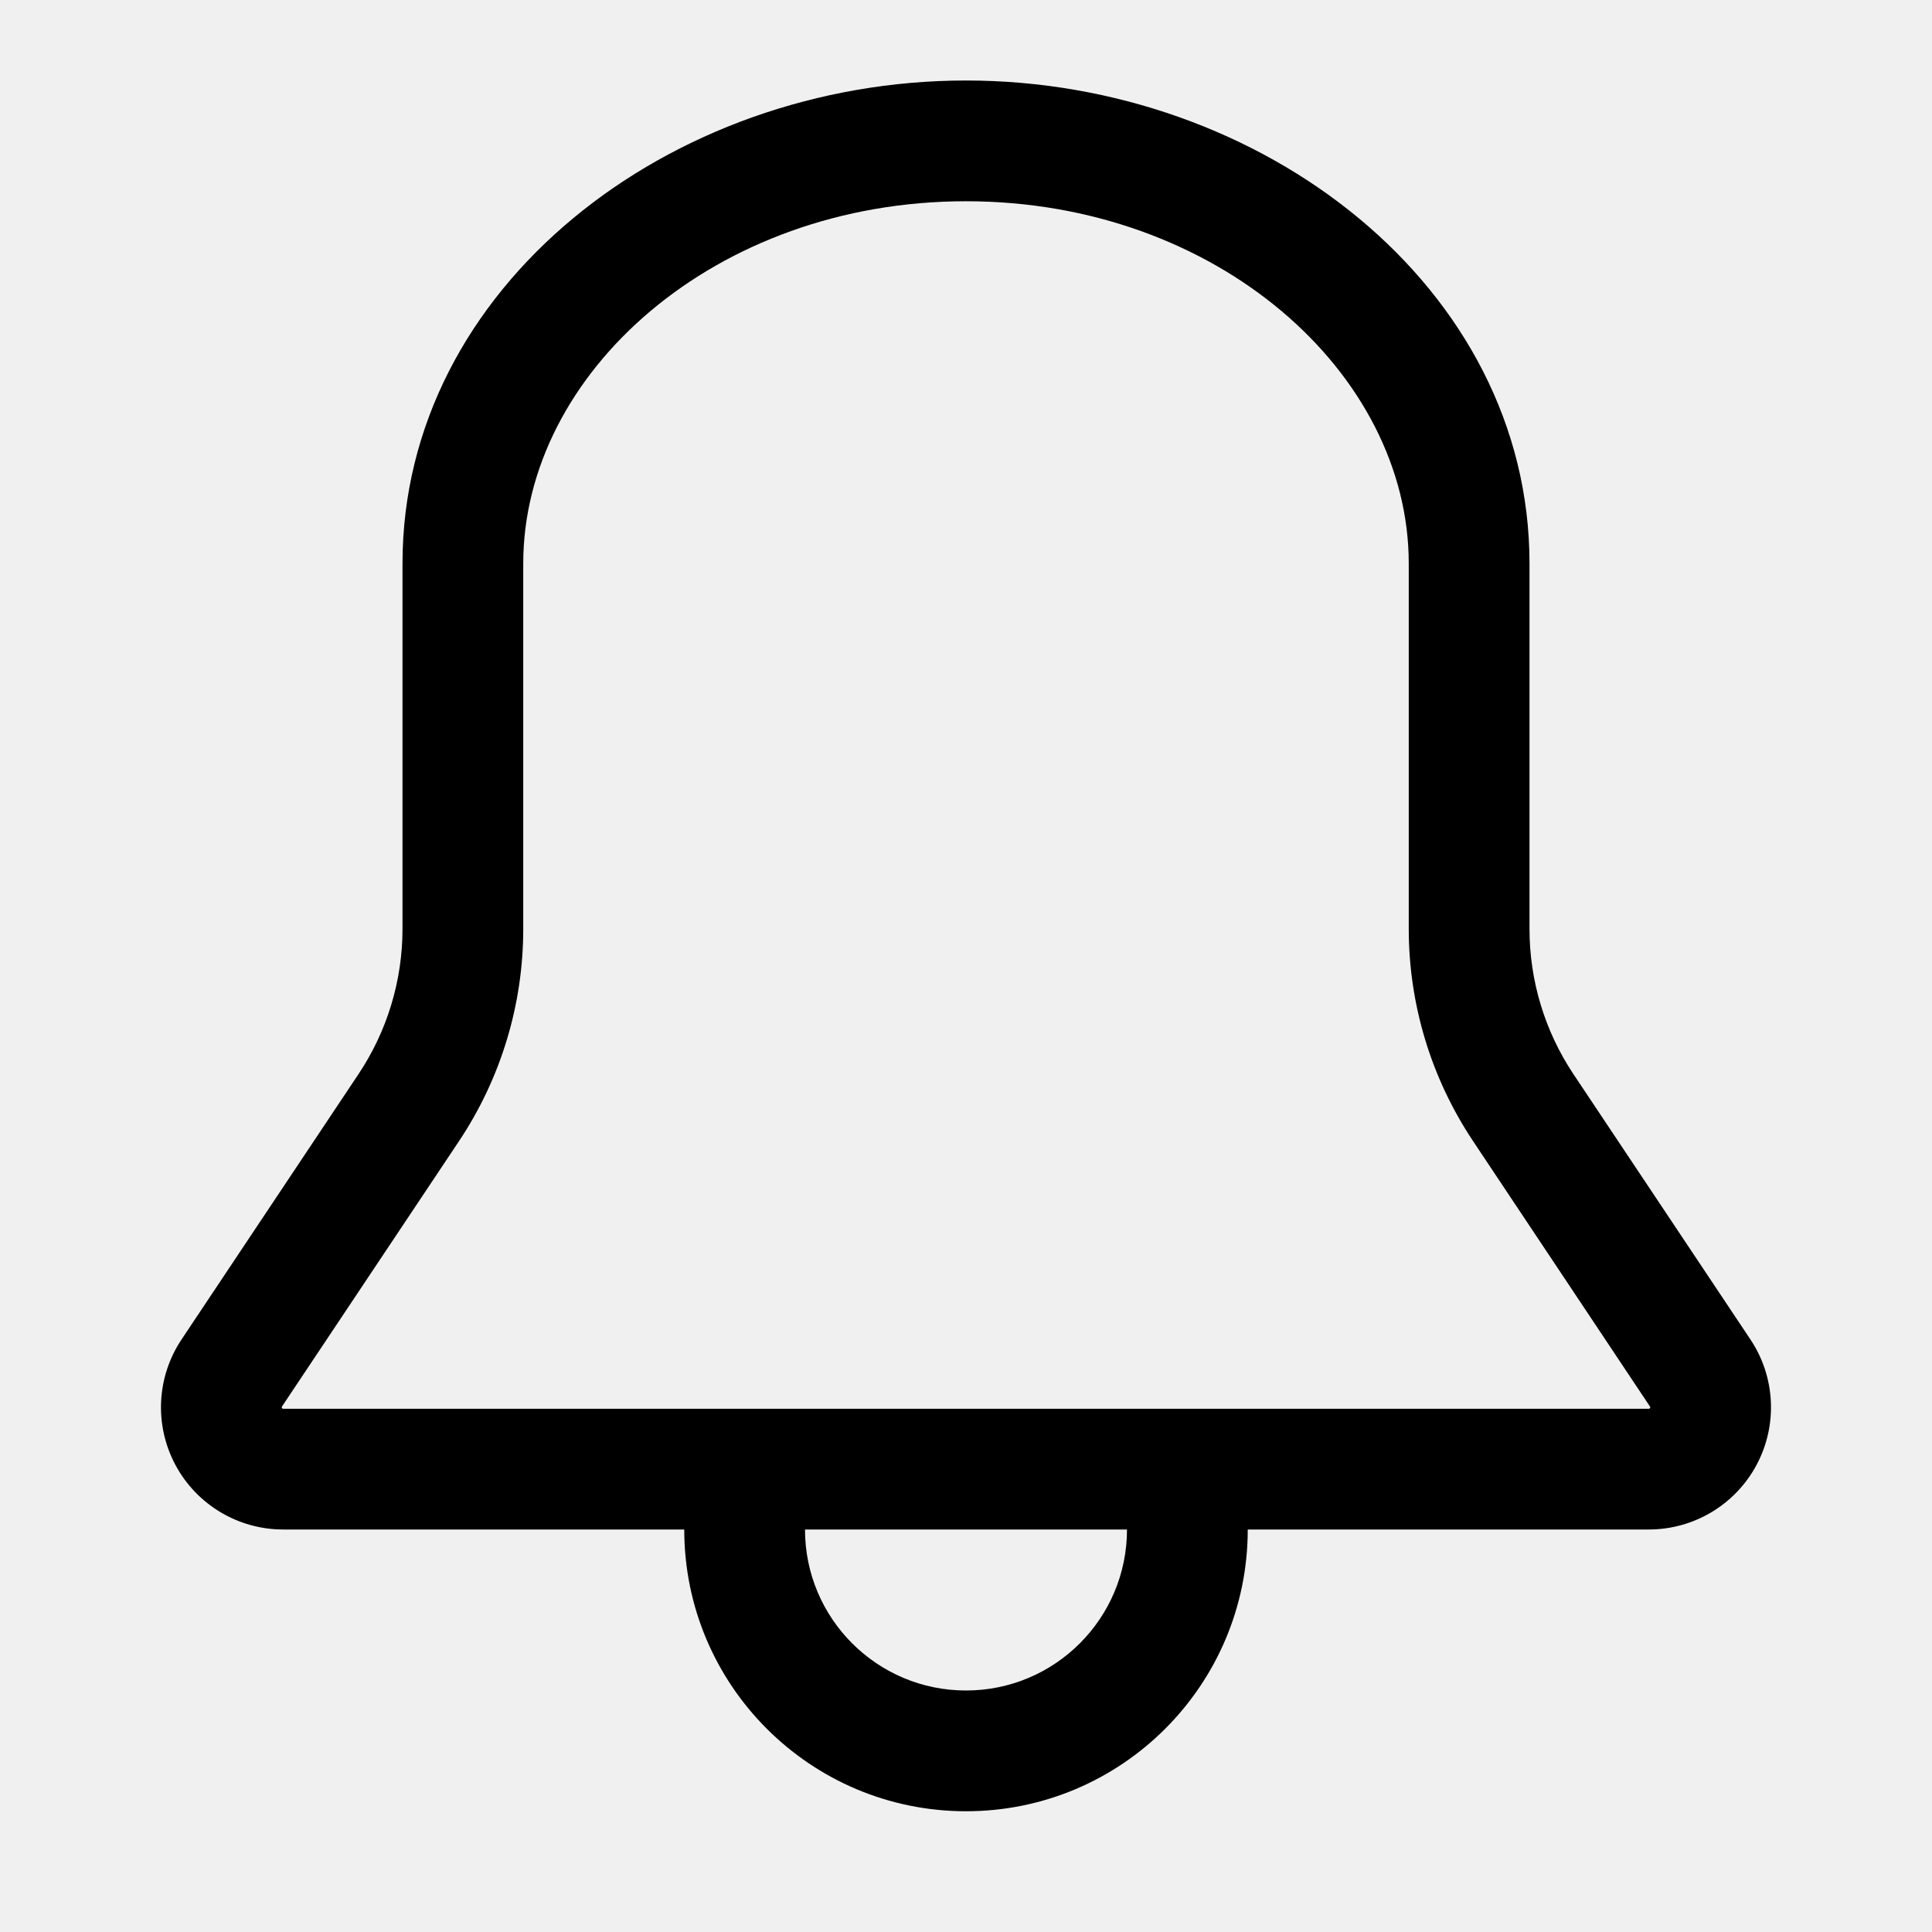
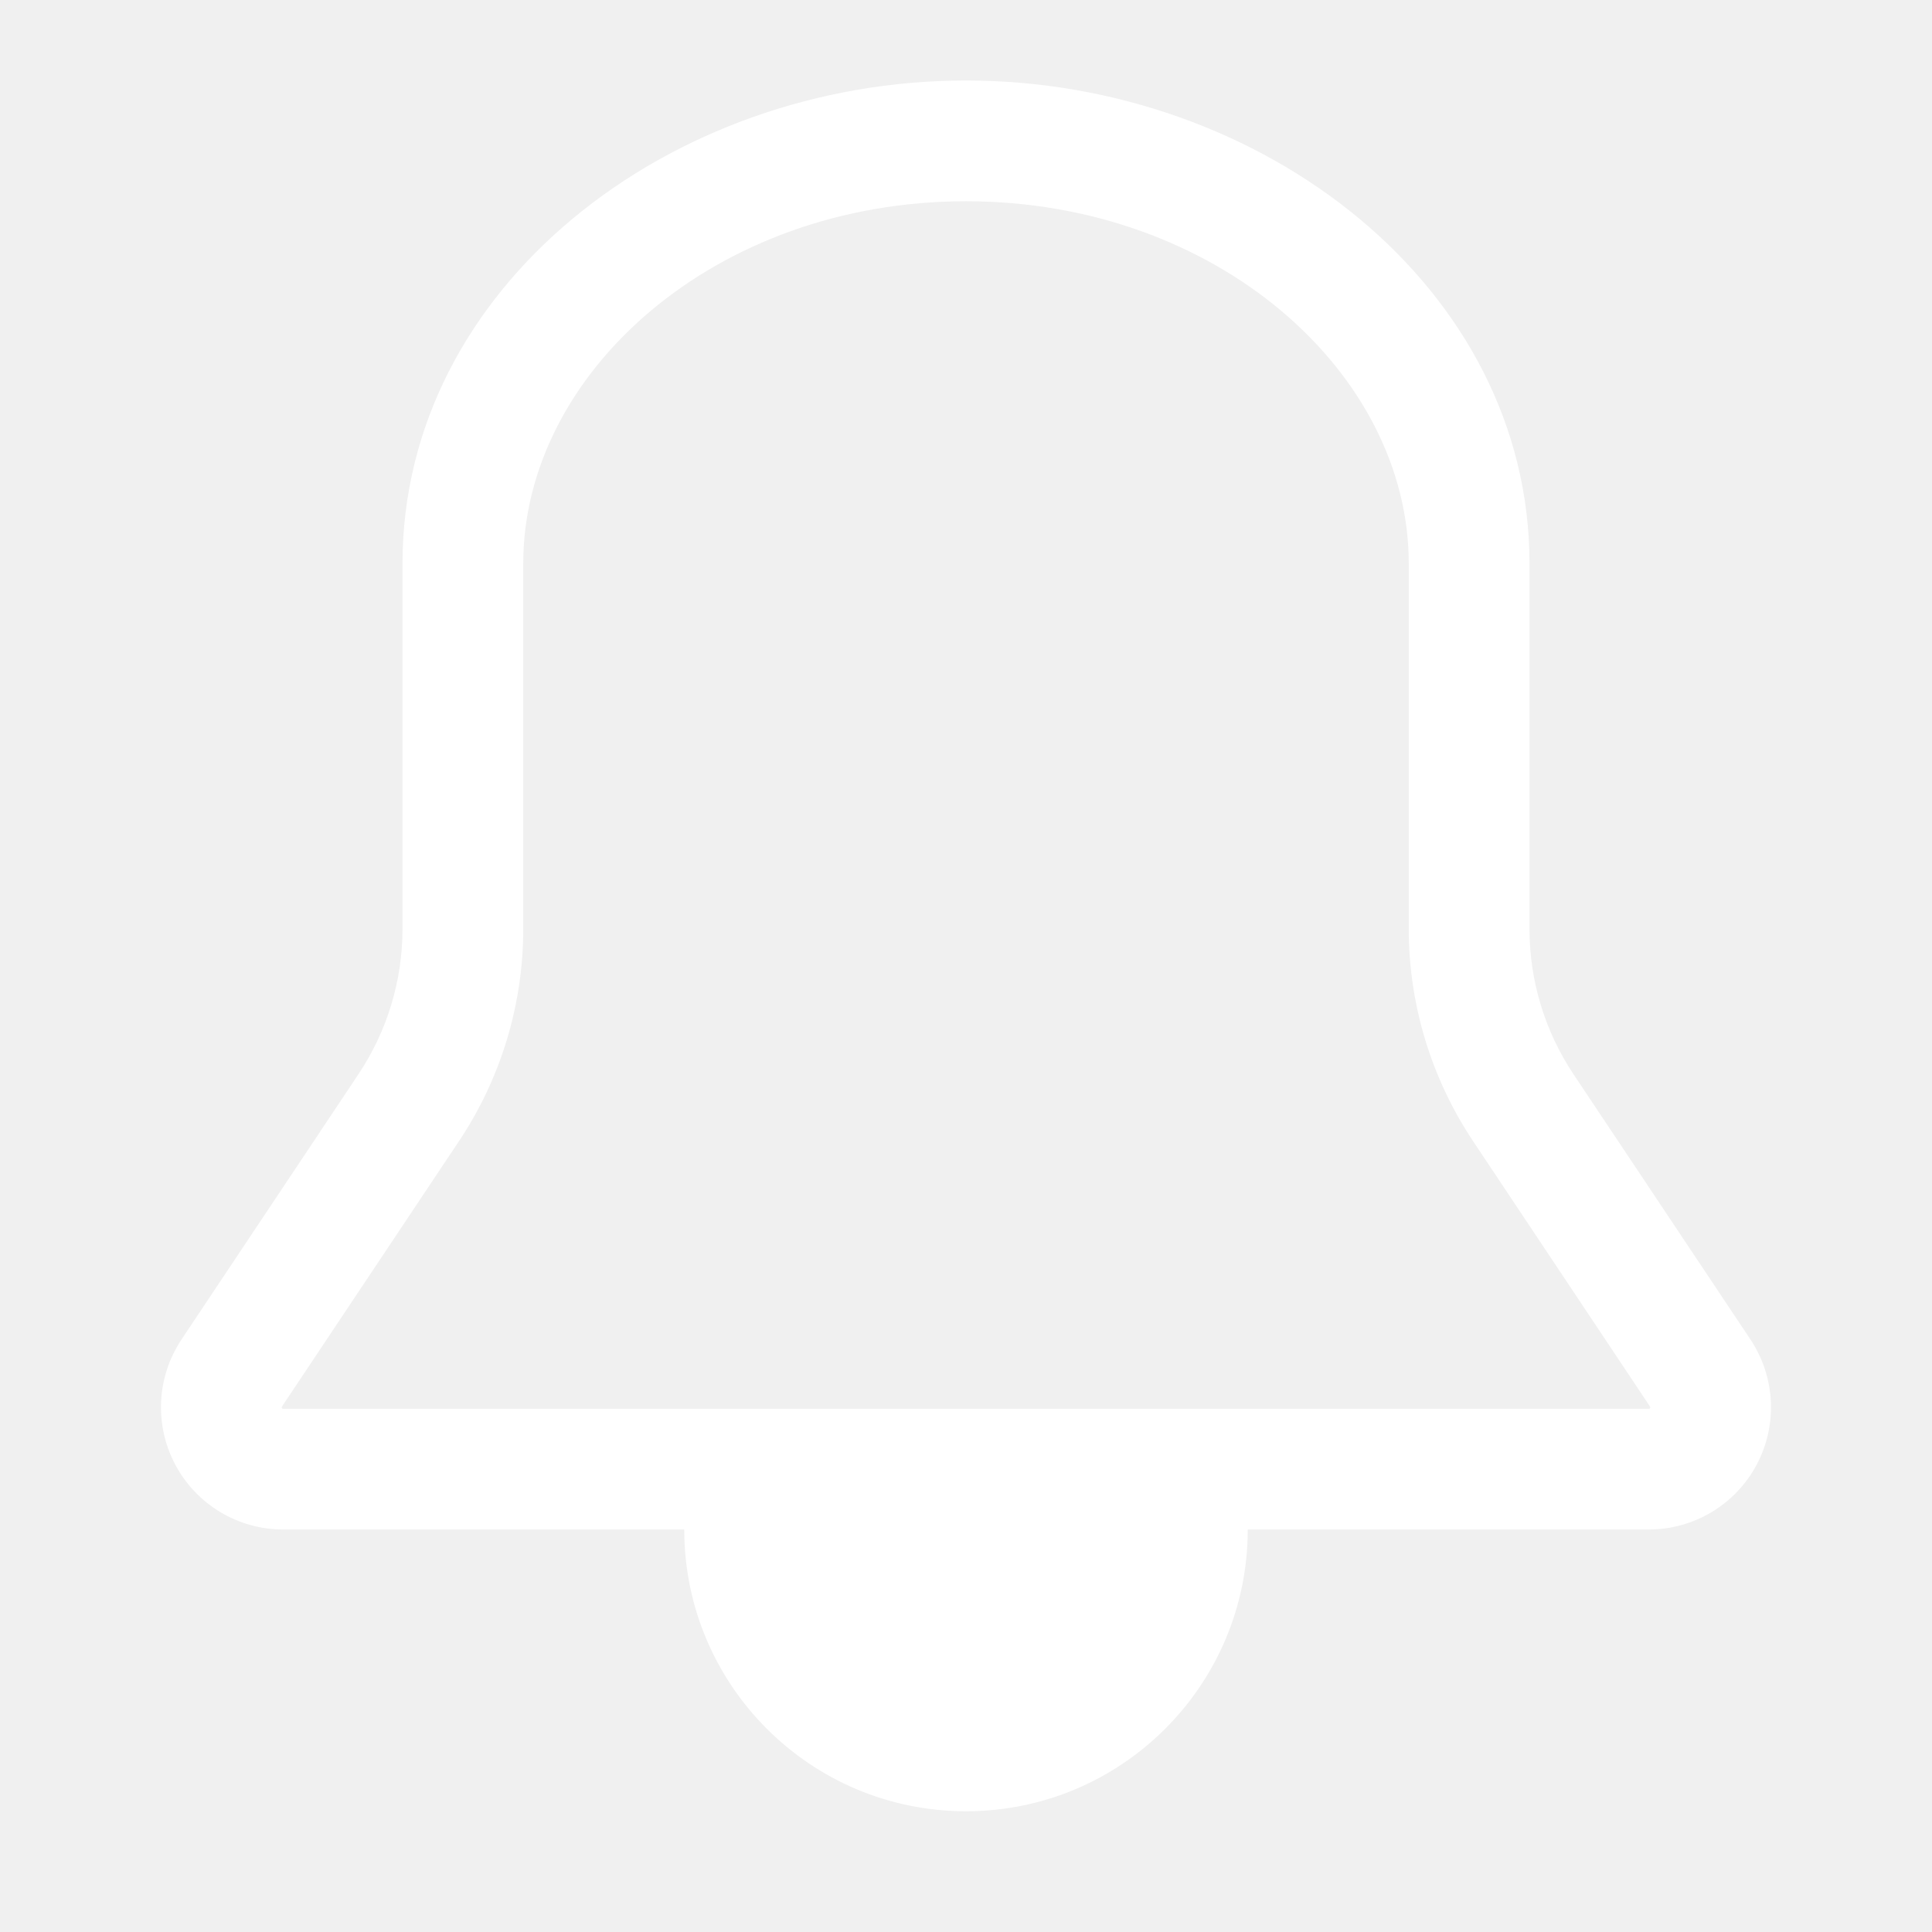
- <svg xmlns="http://www.w3.org/2000/svg" viewBox="0 0 24 24" width="24" height="24">
-   <path fill-rule="evenodd" d="M12 1C8.318 1 5 3.565 5 7v4.539a3.25 3.25 0 01-.546 1.803l-2.2 3.299A1.518 1.518 0 003.519 19H8.5a3.5 3.5 0 107 0h4.982a1.518 1.518 0 001.263-2.36l-2.2-3.298A3.25 3.25 0 0119 11.539V7c0-3.435-3.319-6-7-6zM6.5 7c0-2.364 2.383-4.5 5.5-4.5s5.5 2.136 5.5 4.5v4.539c0 .938.278 1.854.798 2.635l2.199 3.299a.017.017 0 01.003.01l-.001.006-.004.006-.006.004-.007.001H3.518l-.007-.001-.006-.004-.004-.006-.001-.007.003-.01 2.2-3.298a4.75 4.75 0 00.797-2.635V7zM14 19h-4a2 2 0 104 0z" />
+ <svg xmlns="http://www.w3.org/2000/svg" viewBox="0 0 24 24" width="18" height="18">
+   <path fill="white" d="M12 1C8.318 1 5 3.565 5 7v4.539a3.25 3.25 0 01-.546 1.803l-2.2 3.299A1.518 1.518 0 003.519 19H8.5a3.5 3.5 0 107 0h4.982a1.518 1.518 0 001.263-2.36l-2.2-3.298A3.25 3.25 0 0119 11.539V7c0-3.435-3.319-6-7-6zM6.5 7c0-2.364 2.383-4.5 5.5-4.5s5.5 2.136 5.5 4.5v4.539c0 .938.278 1.854.798 2.635l2.199 3.299a.017.017 0 01.003.01l-.001.006-.004.006-.006.004-.007.001H3.518l-.007-.001-.006-.004-.004-.006-.001-.007.003-.01 2.2-3.298a4.75 4.75 0 00.797-2.635V7zM14 19h-4a2 2 0 104 0z" />
</svg>
